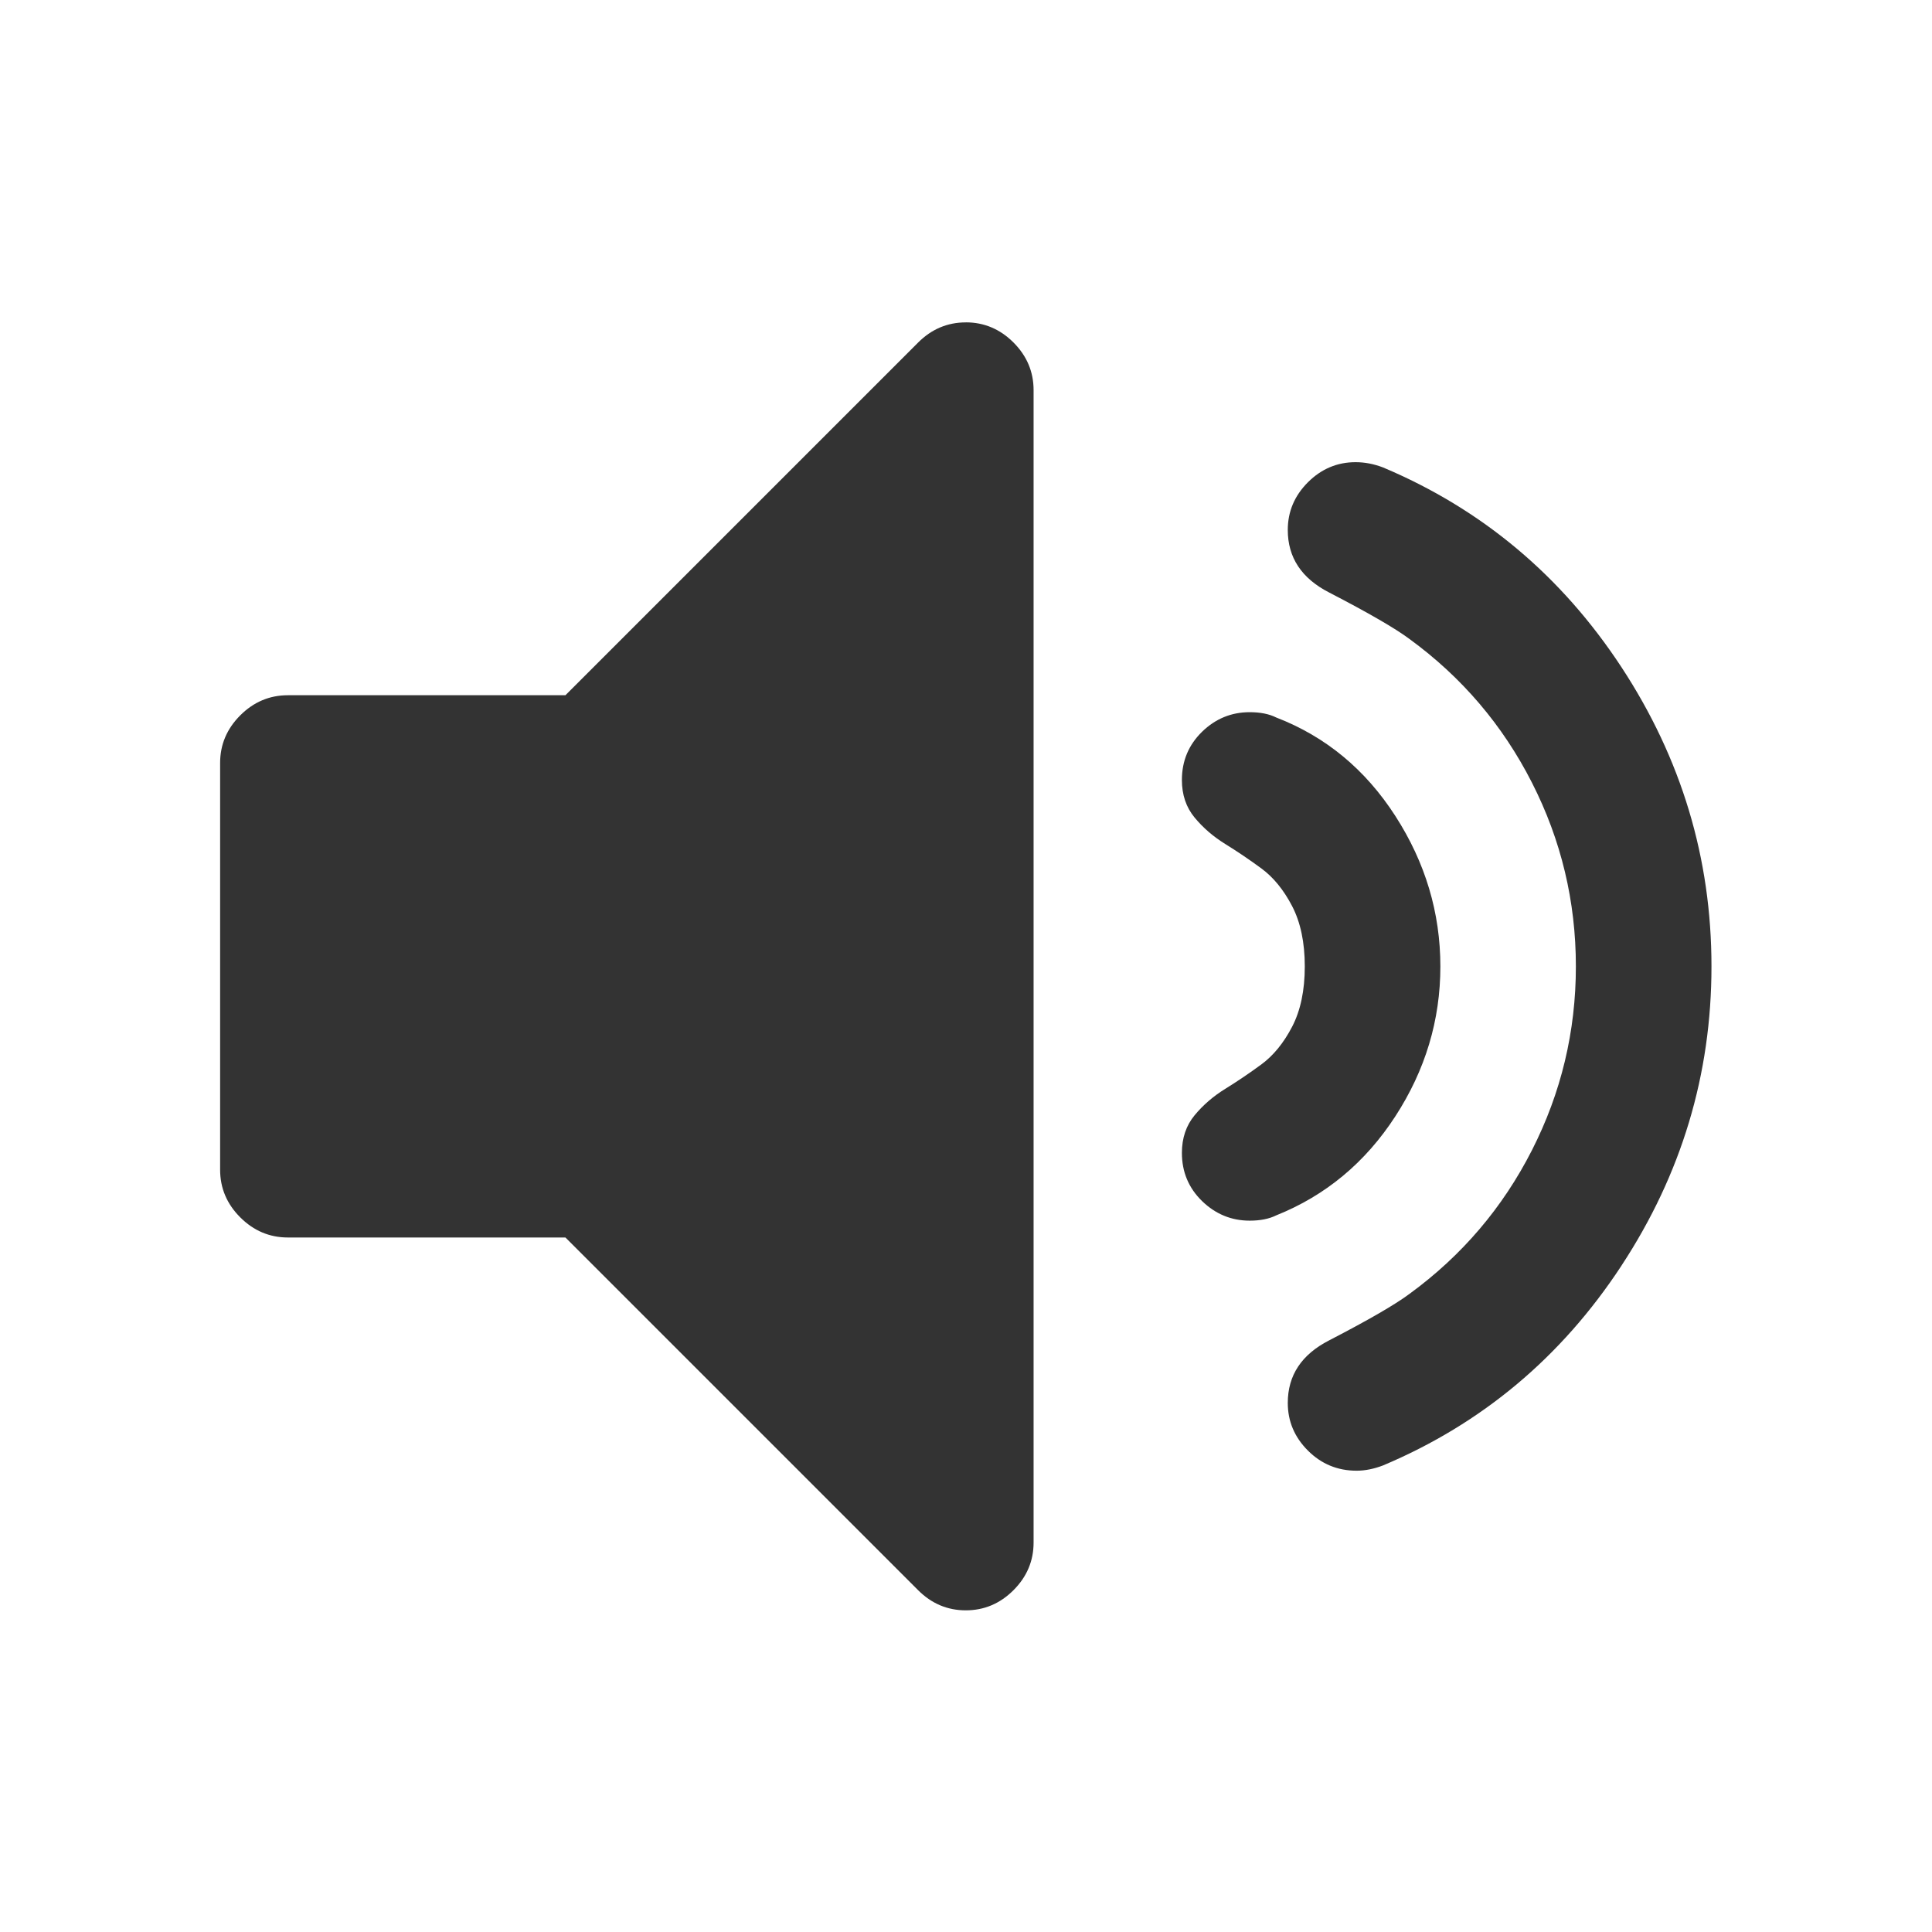
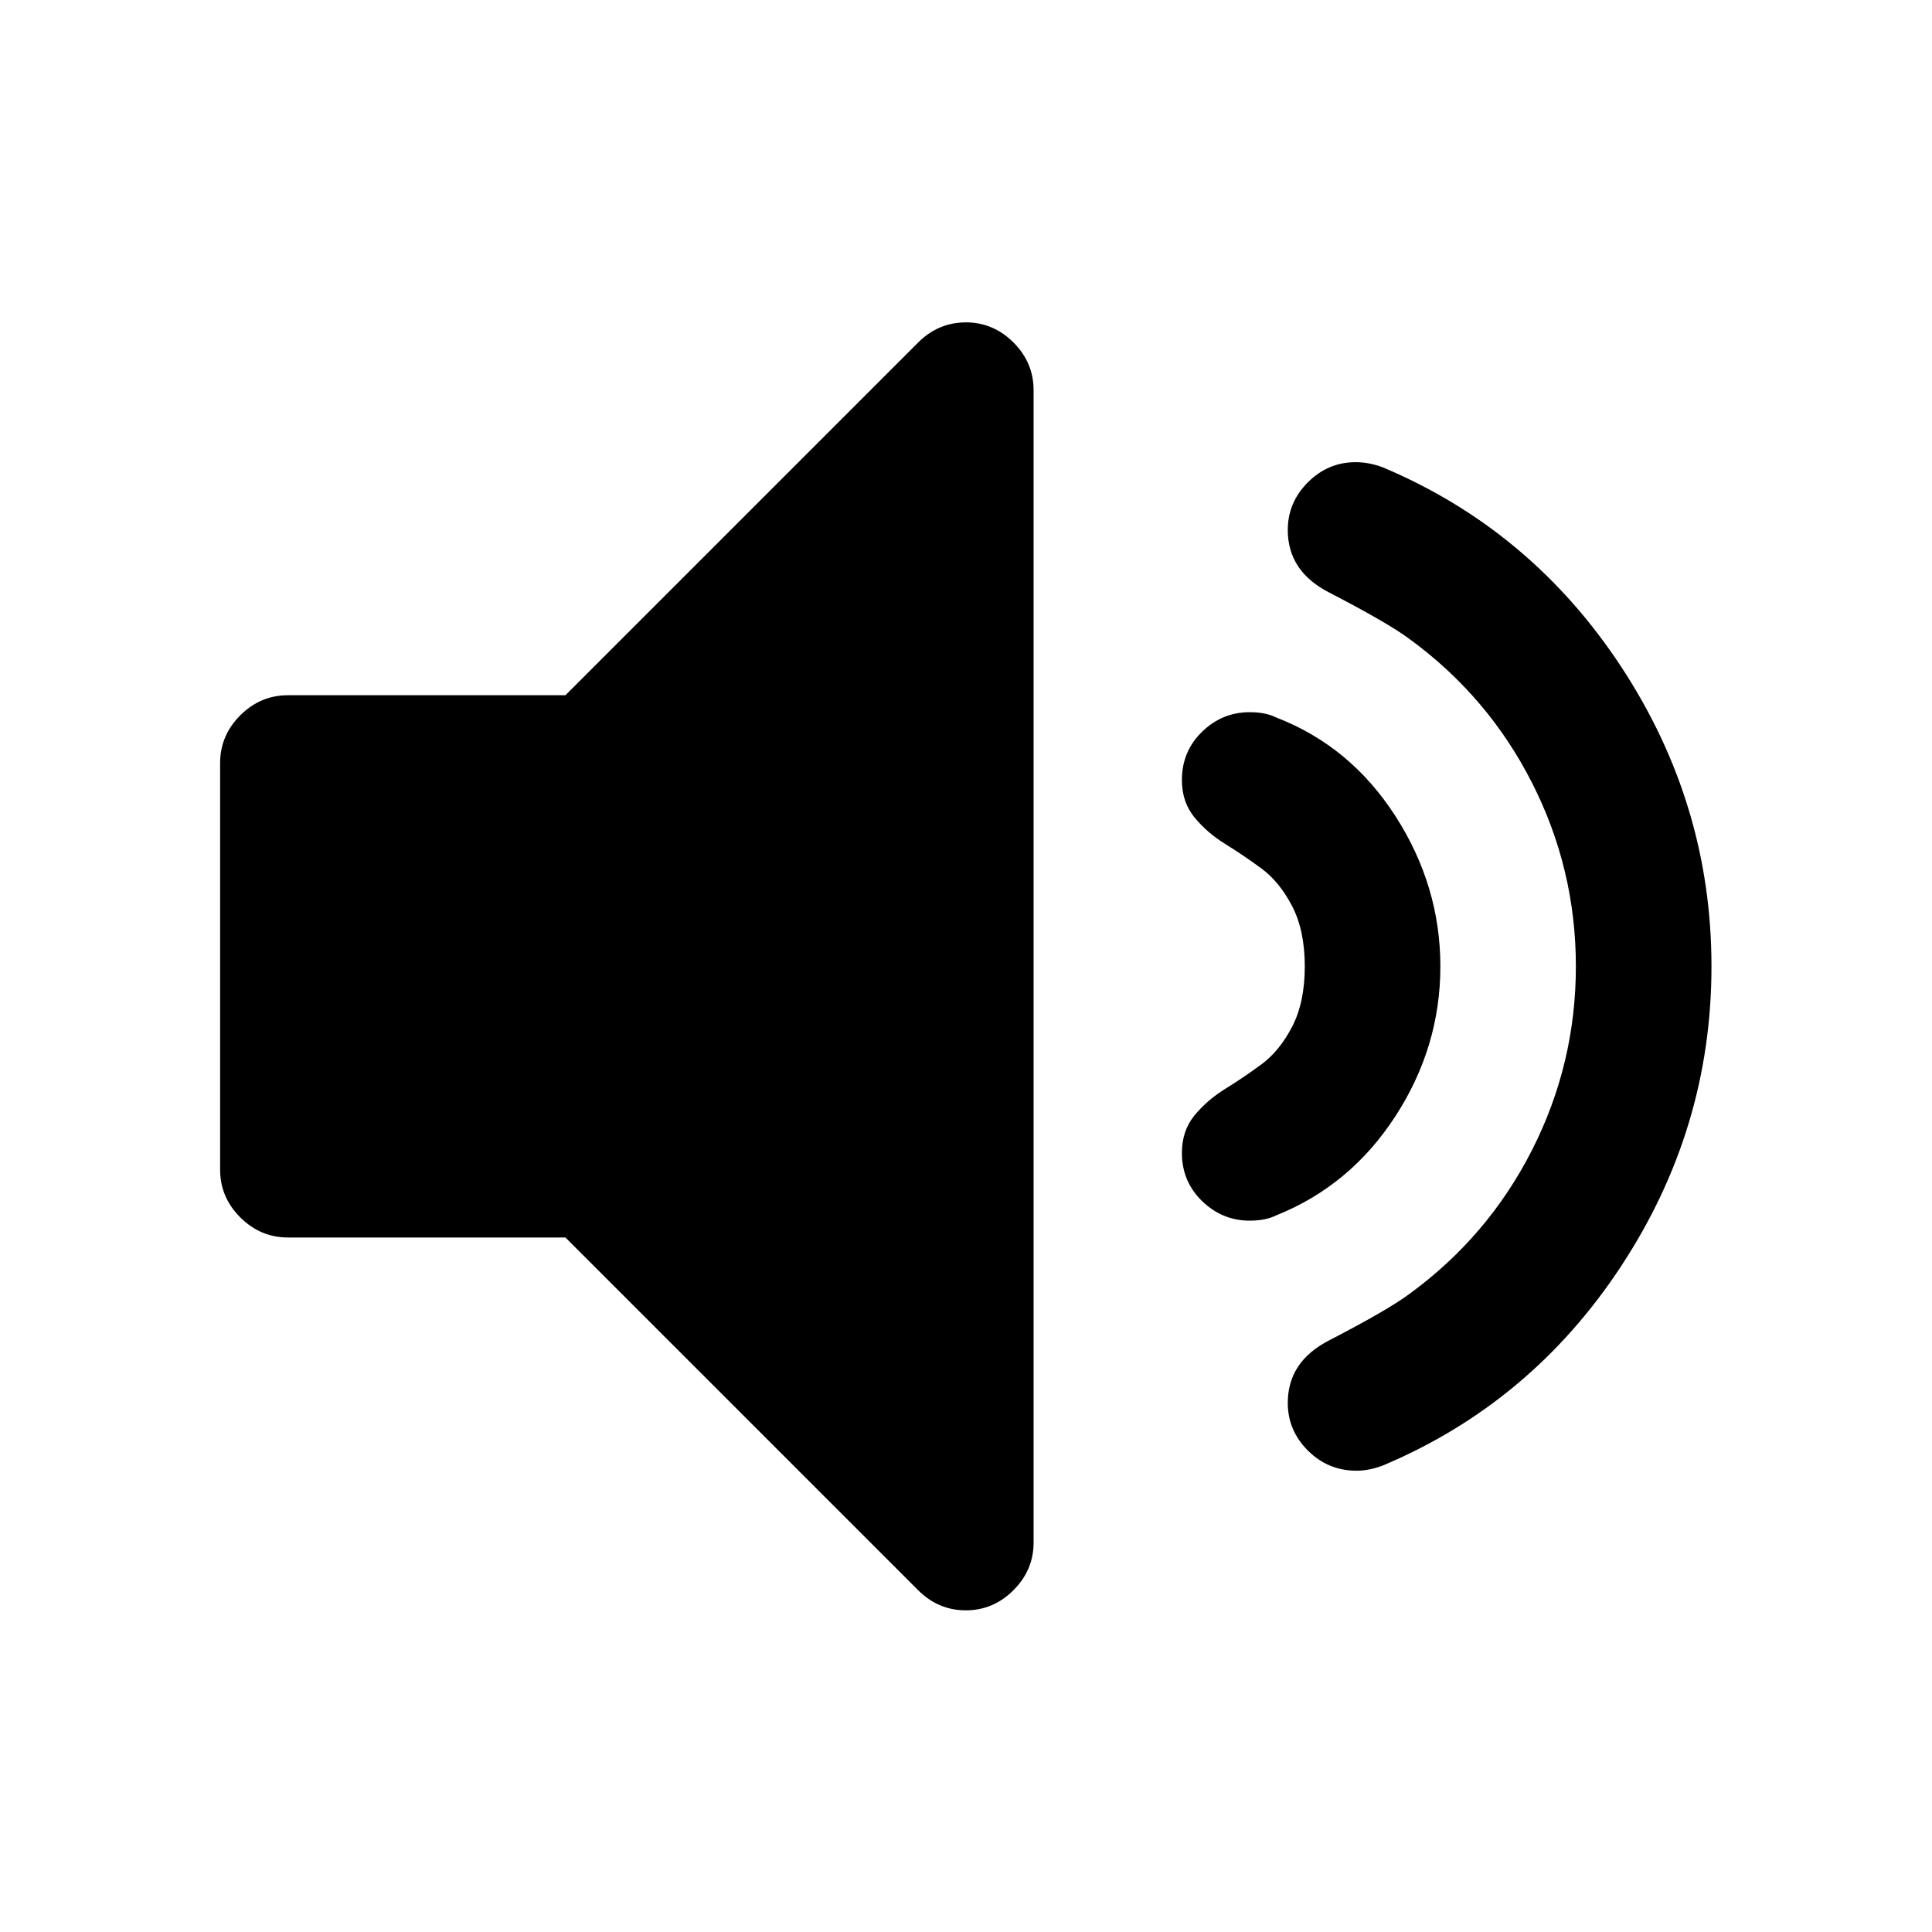
- <svg viewBox="-1 -1 24 24" fill="#333">
+ <svg viewBox="-1 -1 24 24">
  <g transform="matrix(.1615 0 0 .1615 1.7 1.638)">
    <path d="m57.57 8.464c-1.412 0-2.634.517-3.666 1.548l-27.13 27.13h-21.346c-1.413 0-2.635.517-3.667 1.548-1.032 1.032-1.548 2.255-1.548 3.667v31.28c0 1.412.516 2.635 1.548 3.666 1.033 1.032 2.255 1.549 3.667 1.549h21.345l27.13 27.13c1.032 1.031 2.254 1.548 3.666 1.548 1.413 0 2.635-.517 3.667-1.548 1.032-1.031 1.548-2.254 1.548-3.666v-88.64c0-1.412-.516-2.635-1.547-3.667-1.033-1.031-2.254-1.548-3.667-1.548" />
    <path d="m90.61 69.53c2.309-3.557 3.463-7.399 3.463-11.527 0-4.128-1.154-7.988-3.463-11.573-2.31-3.585-5.363-6.11-9.166-7.577-.543-.271-1.223-.407-2.037-.407-1.412 0-2.635.503-3.666 1.507-1.031 1.01-1.549 2.241-1.549 3.707 0 1.141.326 2.105.979 2.893.652.788 1.439 1.467 2.363 2.037.922.57 1.846 1.195 2.77 1.874.924.679 1.711 1.643 2.363 2.892.65 1.25.977 2.798.977 4.645 0 1.847-.326 3.395-.977 4.645-.652 1.25-1.439 2.213-2.363 2.893-.924.679-1.848 1.304-2.77 1.874-.924.569-1.711 1.249-2.363 2.036-.652.789-.979 1.752-.979 2.893 0 1.467.518 2.702 1.549 3.707 1.031 1 2.254 1.508 3.666 1.508.814 0 1.494-.136 2.037-.406 3.803-1.523 6.857-4.063 9.166-7.621" />
    <path d="m108 81.02c4.617-7.03 6.926-14.705 6.926-23.02 0-8.311-2.309-15.982-6.926-23.02-4.617-7.03-10.729-12.152-18.332-15.357-.705-.271-1.412-.407-2.117-.407-1.412 0-2.635.516-3.668 1.548-1.031 1.032-1.547 2.254-1.547 3.666 0 2.119 1.059 3.721 3.178 4.808 3.041 1.575 5.105 2.77 6.191 3.584 4.02 2.934 7.156 6.613 9.41 11.04 2.254 4.427 3.381 9.139 3.381 14.14 0 4.997-1.127 9.709-3.381 14.14-2.254 4.428-5.391 8.106-9.41 11.04-1.086.815-3.15 2.01-6.191 3.585-2.119 1.087-3.178 2.689-3.178 4.808 0 1.412.516 2.635 1.547 3.666 1.033 1.033 2.281 1.549 3.748 1.549.652 0 1.332-.137 2.037-.407 7.603-3.206 13.715-8.325 18.332-15.359" />
  </g>
</svg>
